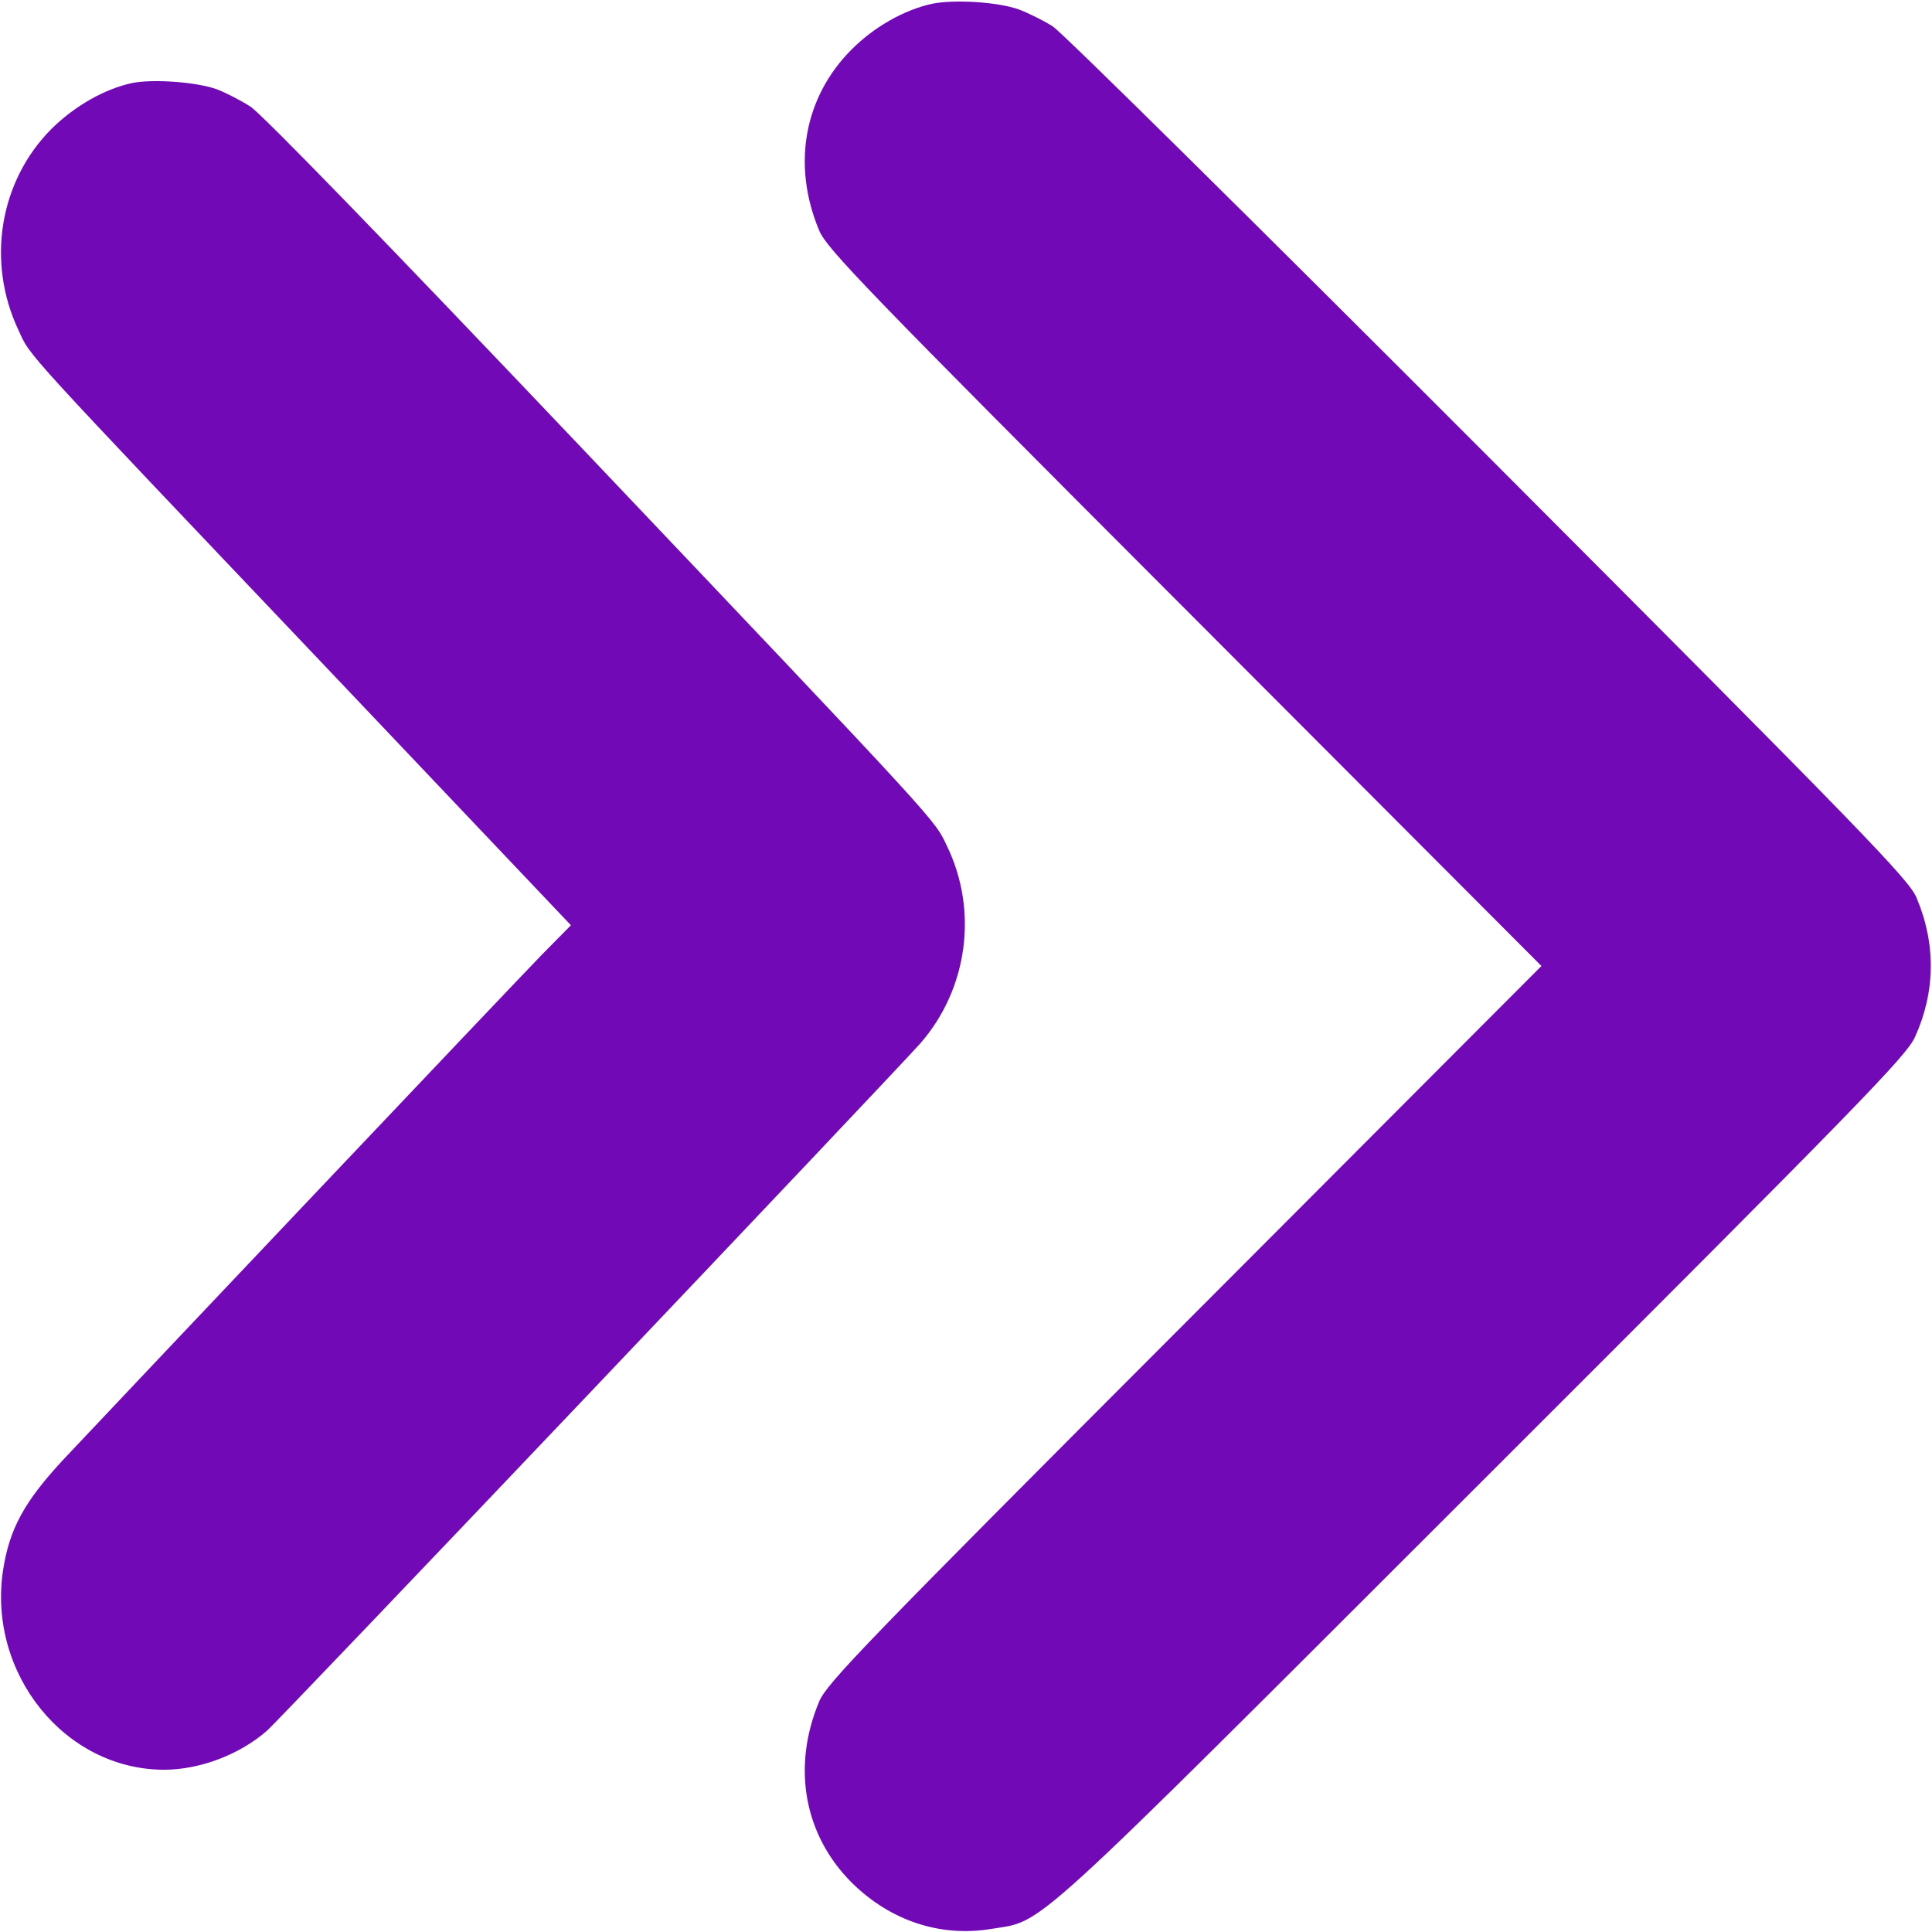
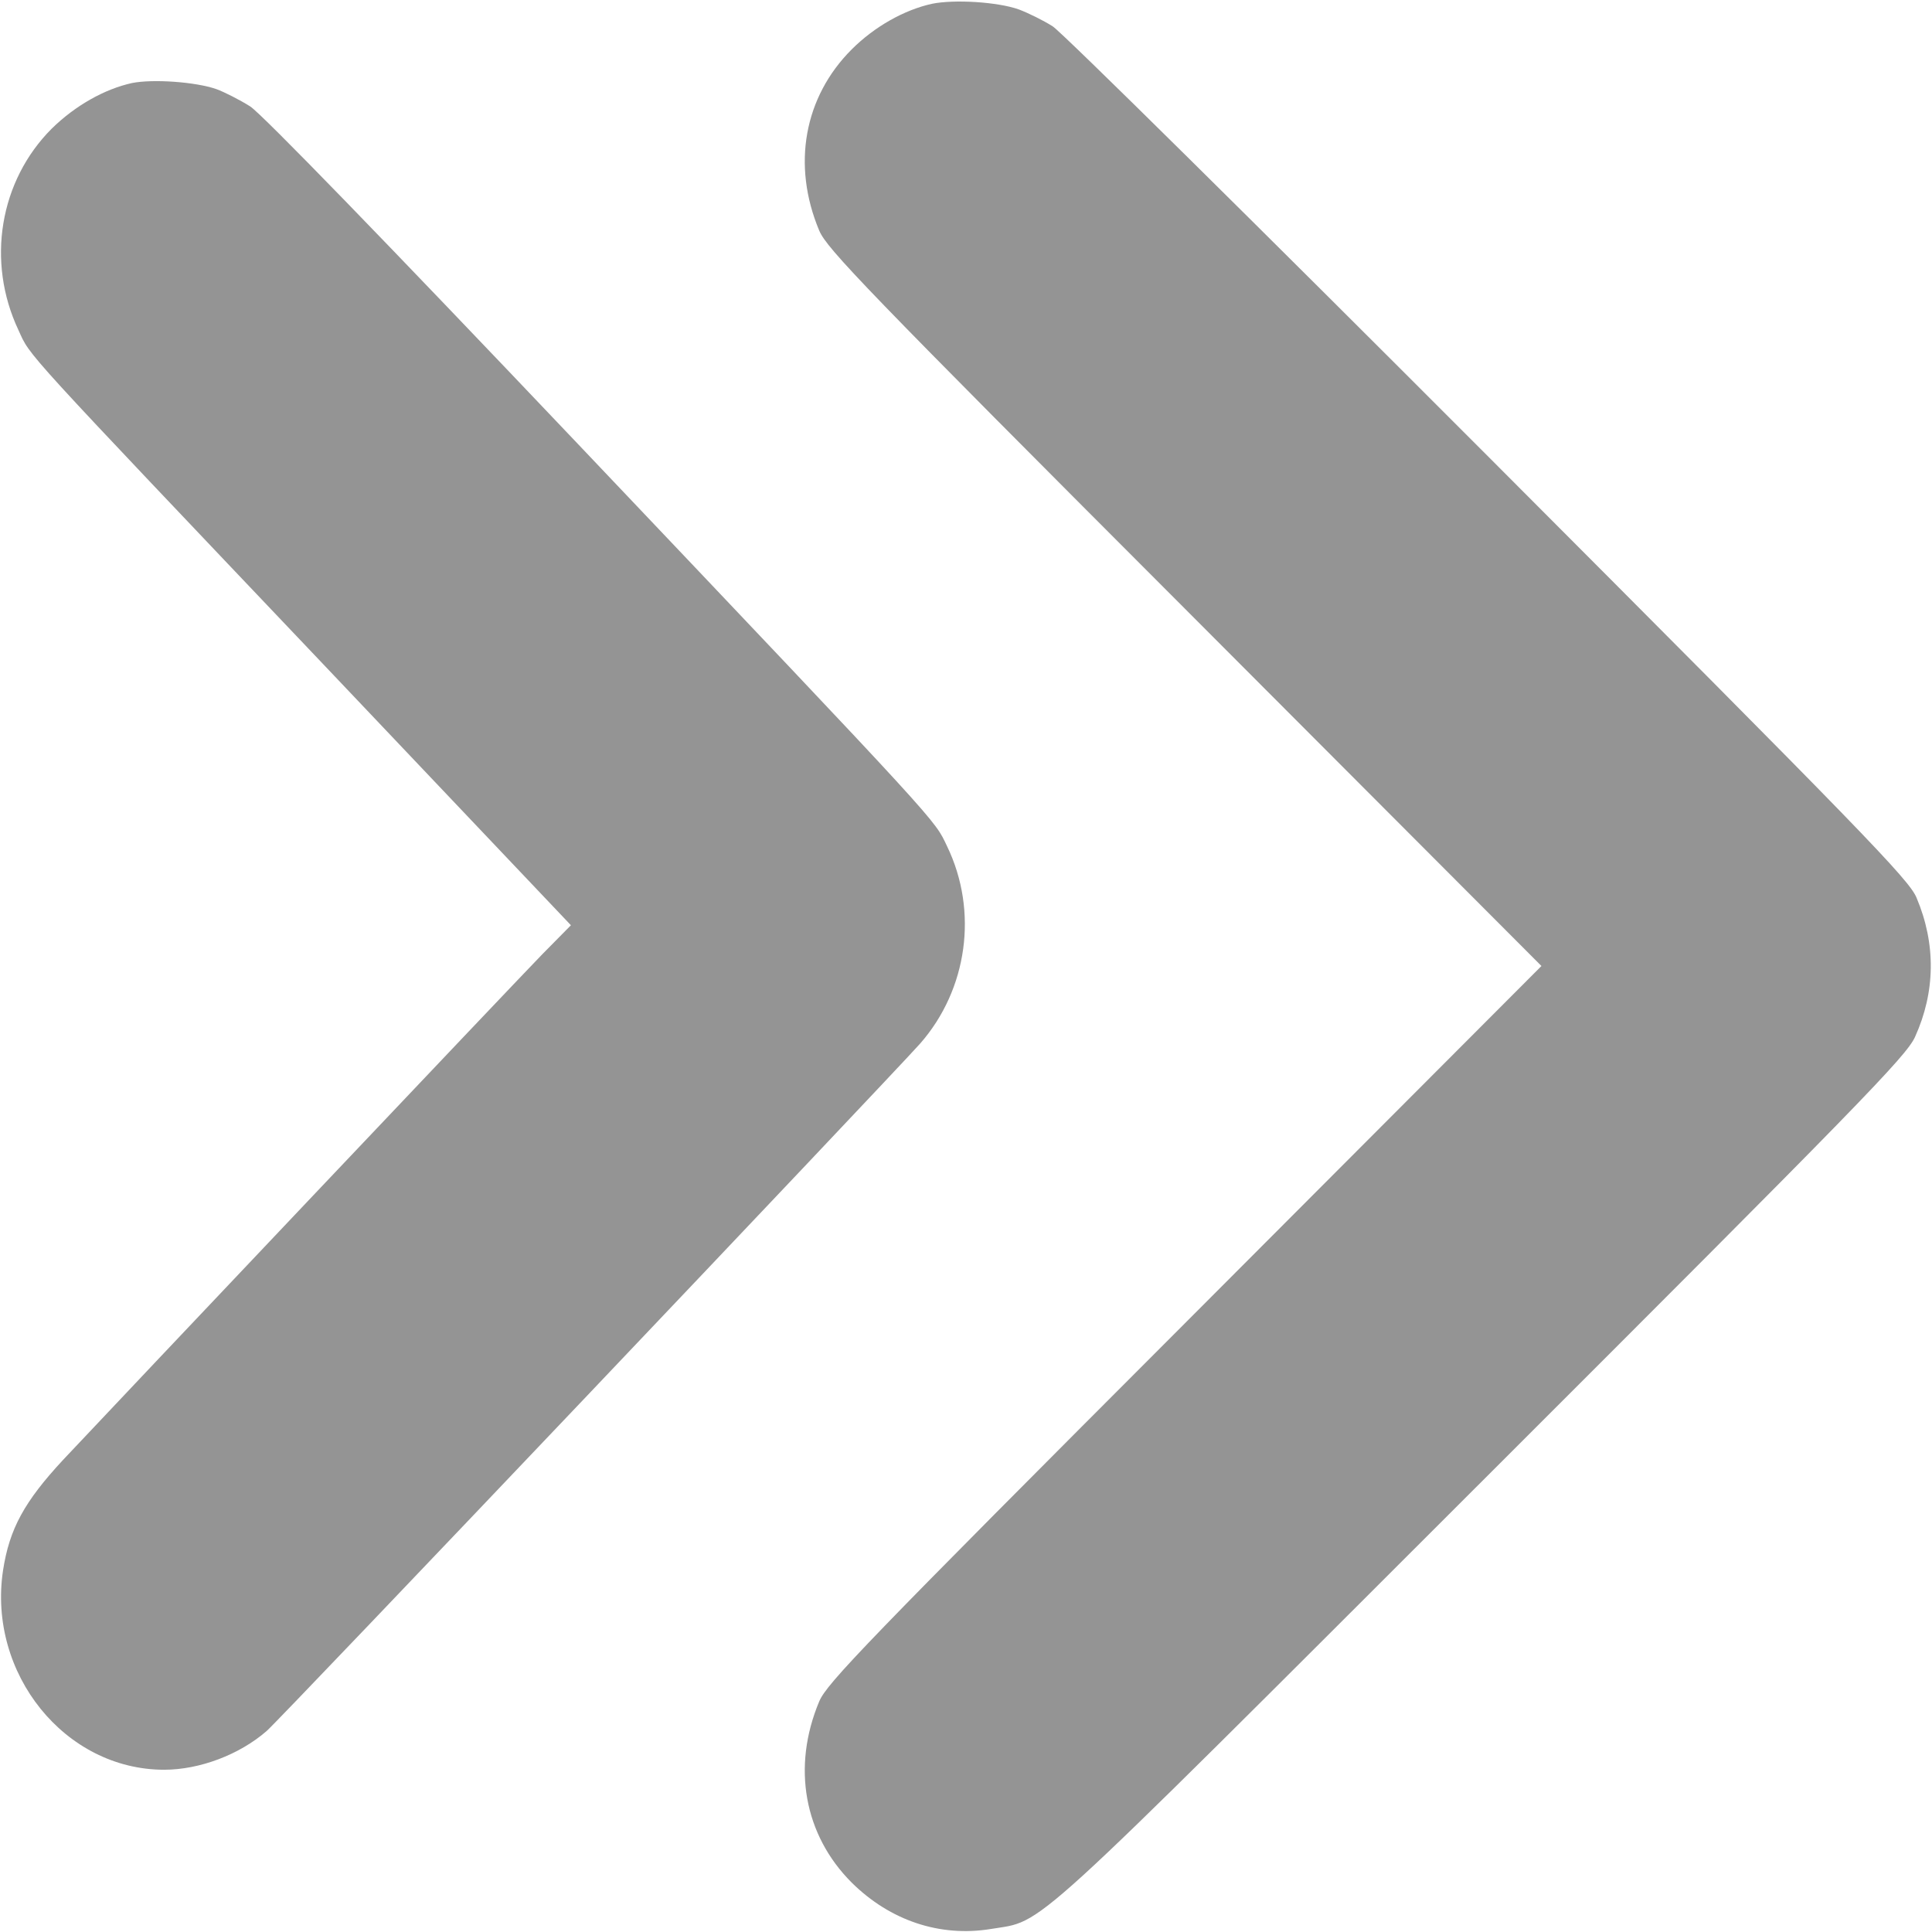
<svg xmlns="http://www.w3.org/2000/svg" version="1.0" width="512pt" height="512pt" viewBox="0 0 512 512" preserveAspectRatio="xMidYMid meet">
-   <g transform="translate(0,512) scale(0.1,-0.1)" fill="#7209B7" stroke="none">
+   <g transform="translate(0,512) scale(0.1,-0.1)" fill="#949494" stroke="none">
    <path d="M2470 5110 c-73 -16 -152 -60 -213 -121 -126 -126 -159 -306 -86 -480 20 -48 123 -155 968 -1001 l946 -948 -946 -948 c-845 -846 -948 -953 -968 -1001 -73 -174 -40 -354 86 -480 102 -101 234 -145 369 -123 144 24 75 -39 1301 1186 1001 1000 1125 1127 1148 1178 54 119 56 246 4 369 -20 48 -138 170 -1133 1167 -611 612 -1131 1126 -1156 1142 -25 16 -66 36 -90 45 -56 20 -171 27 -230 15z" />
    <path d="M350 4900 c-73 -16 -151 -60 -213 -121 -138 -138 -174 -352 -88 -534 33 -72 -2 -33 815 -893 l649 -684 -75 -76 c-78 -80 -1117 -1177 -1271 -1341 -102 -110 -142 -182 -159 -293 -41 -273 164 -528 427 -528 94 0 200 40 272 103 37 32 1651 1731 1732 1822 125 143 154 350 71 522 -35 73 -2 38 -979 1067 -512 539 -837 874 -868 894 -27 17 -68 38 -90 46 -55 19 -167 27 -223 16z" />
  </g>
</svg>
